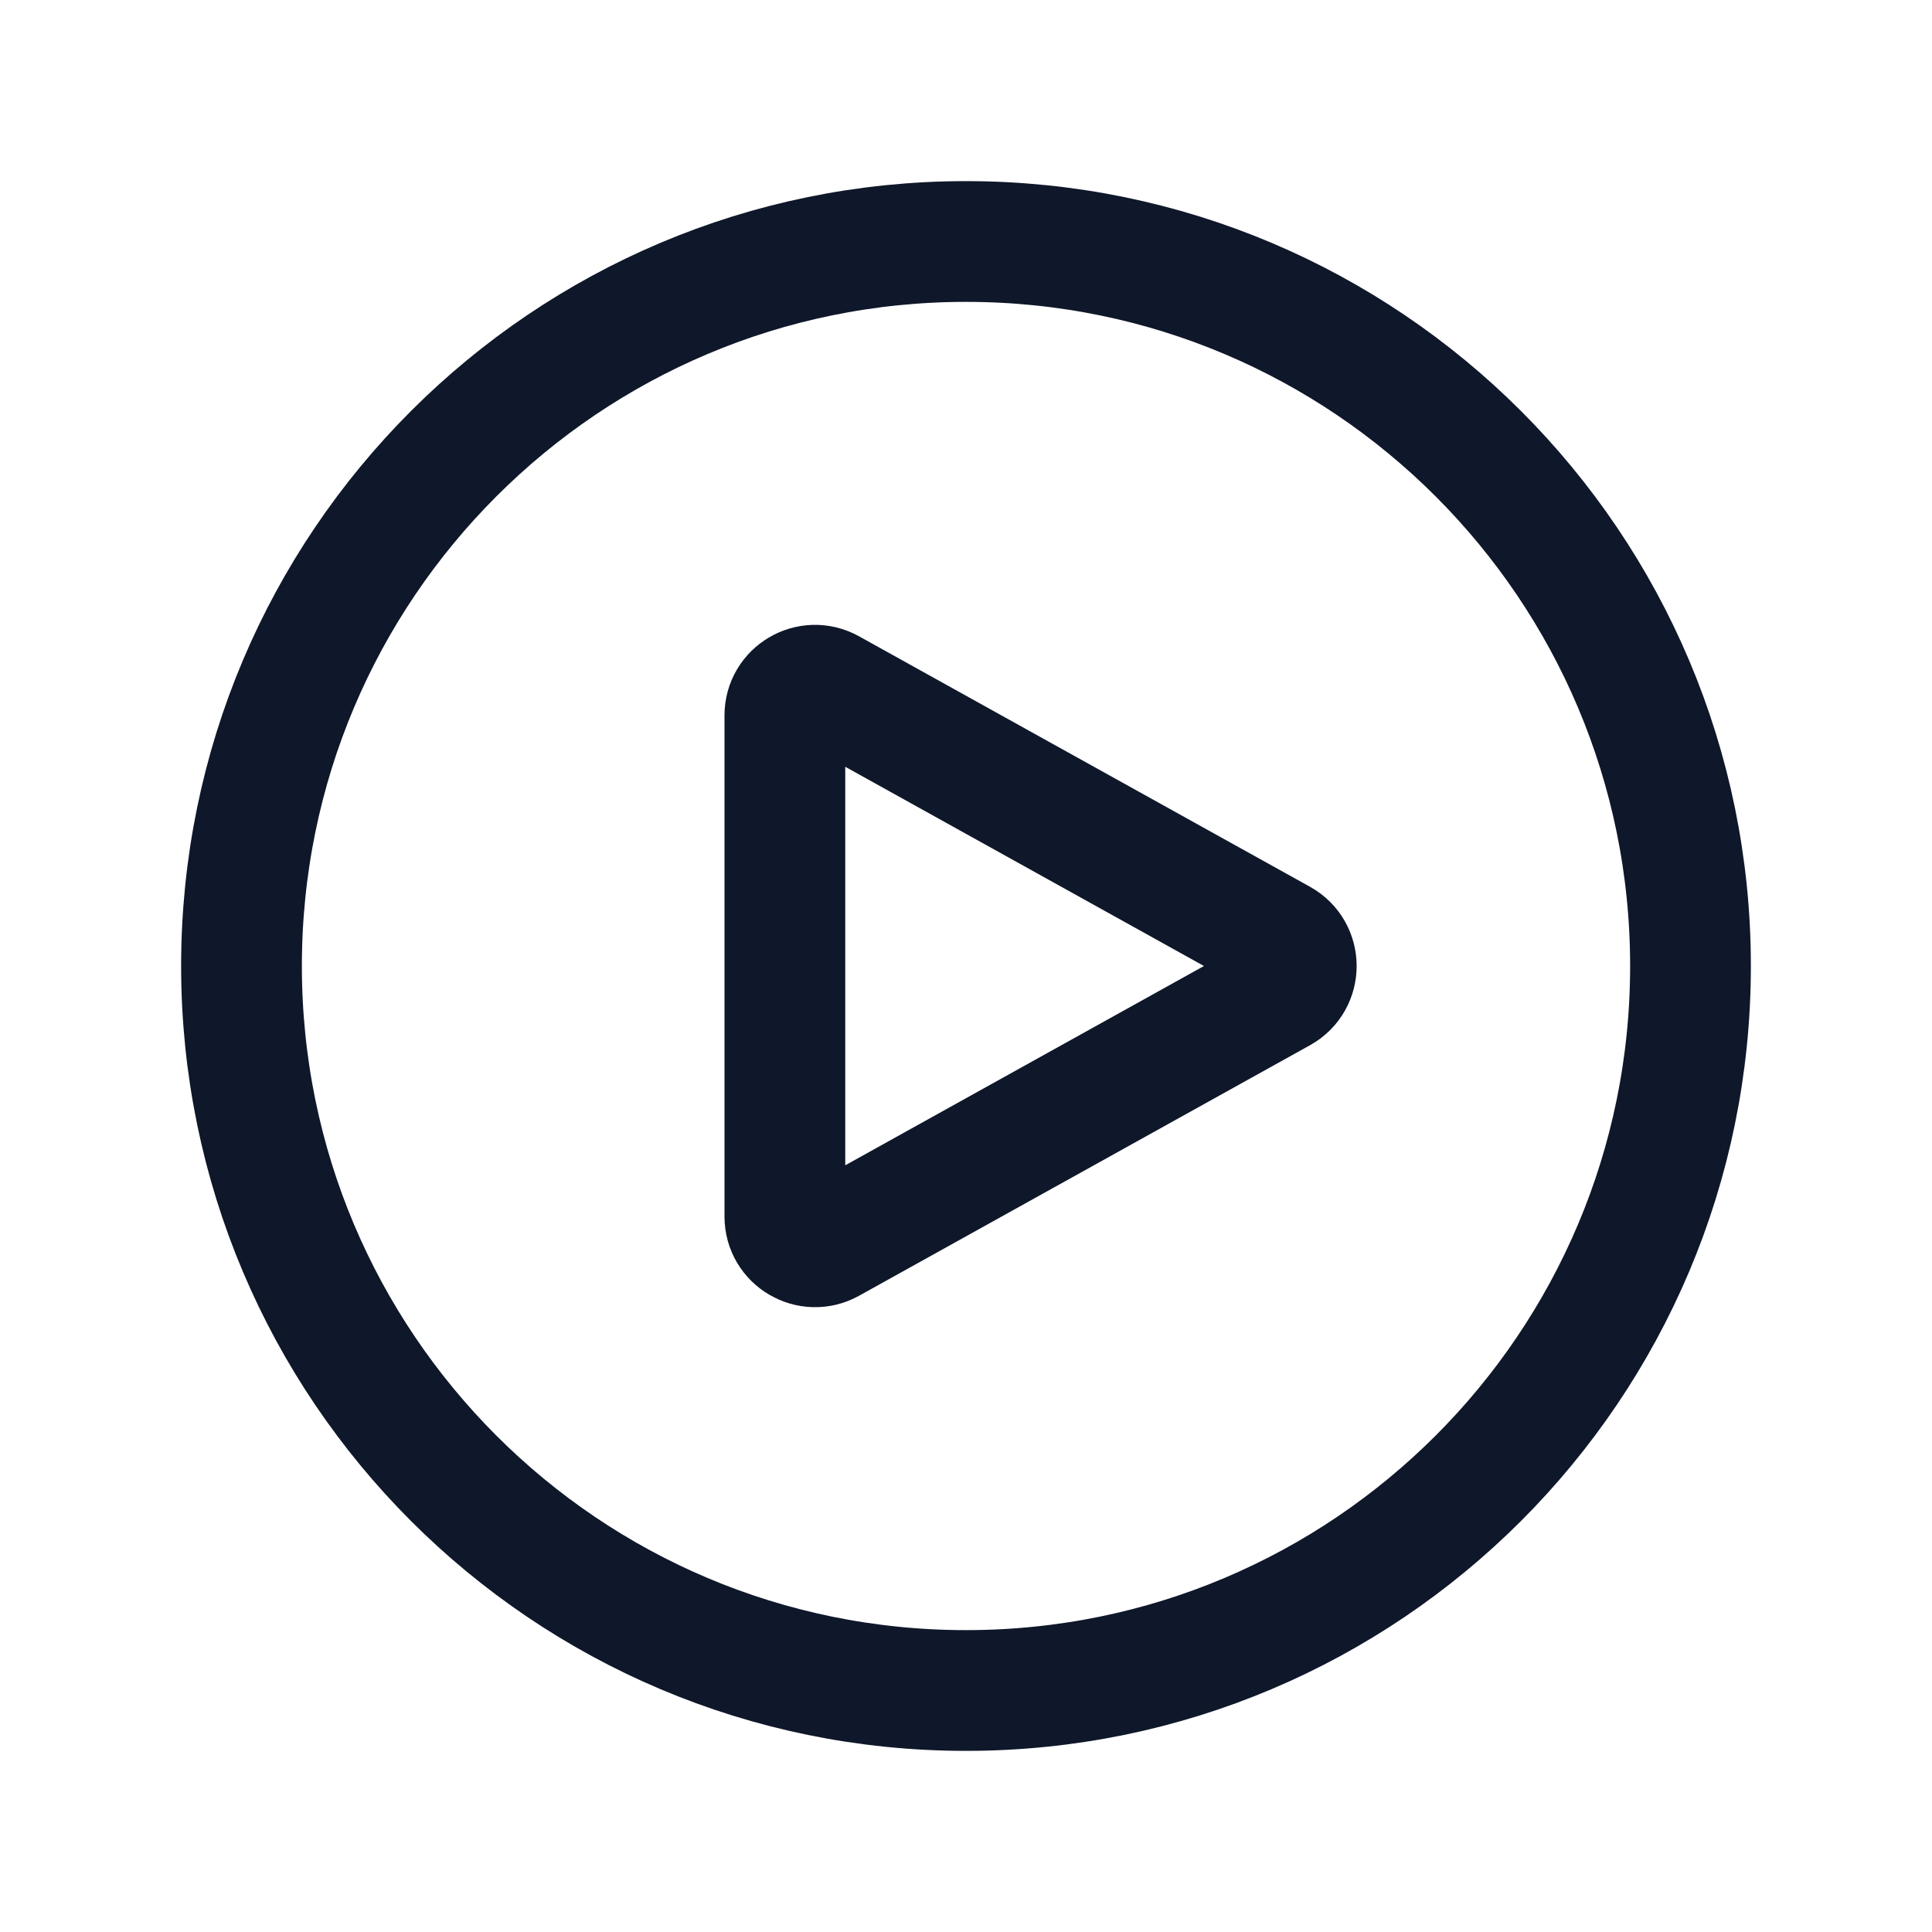
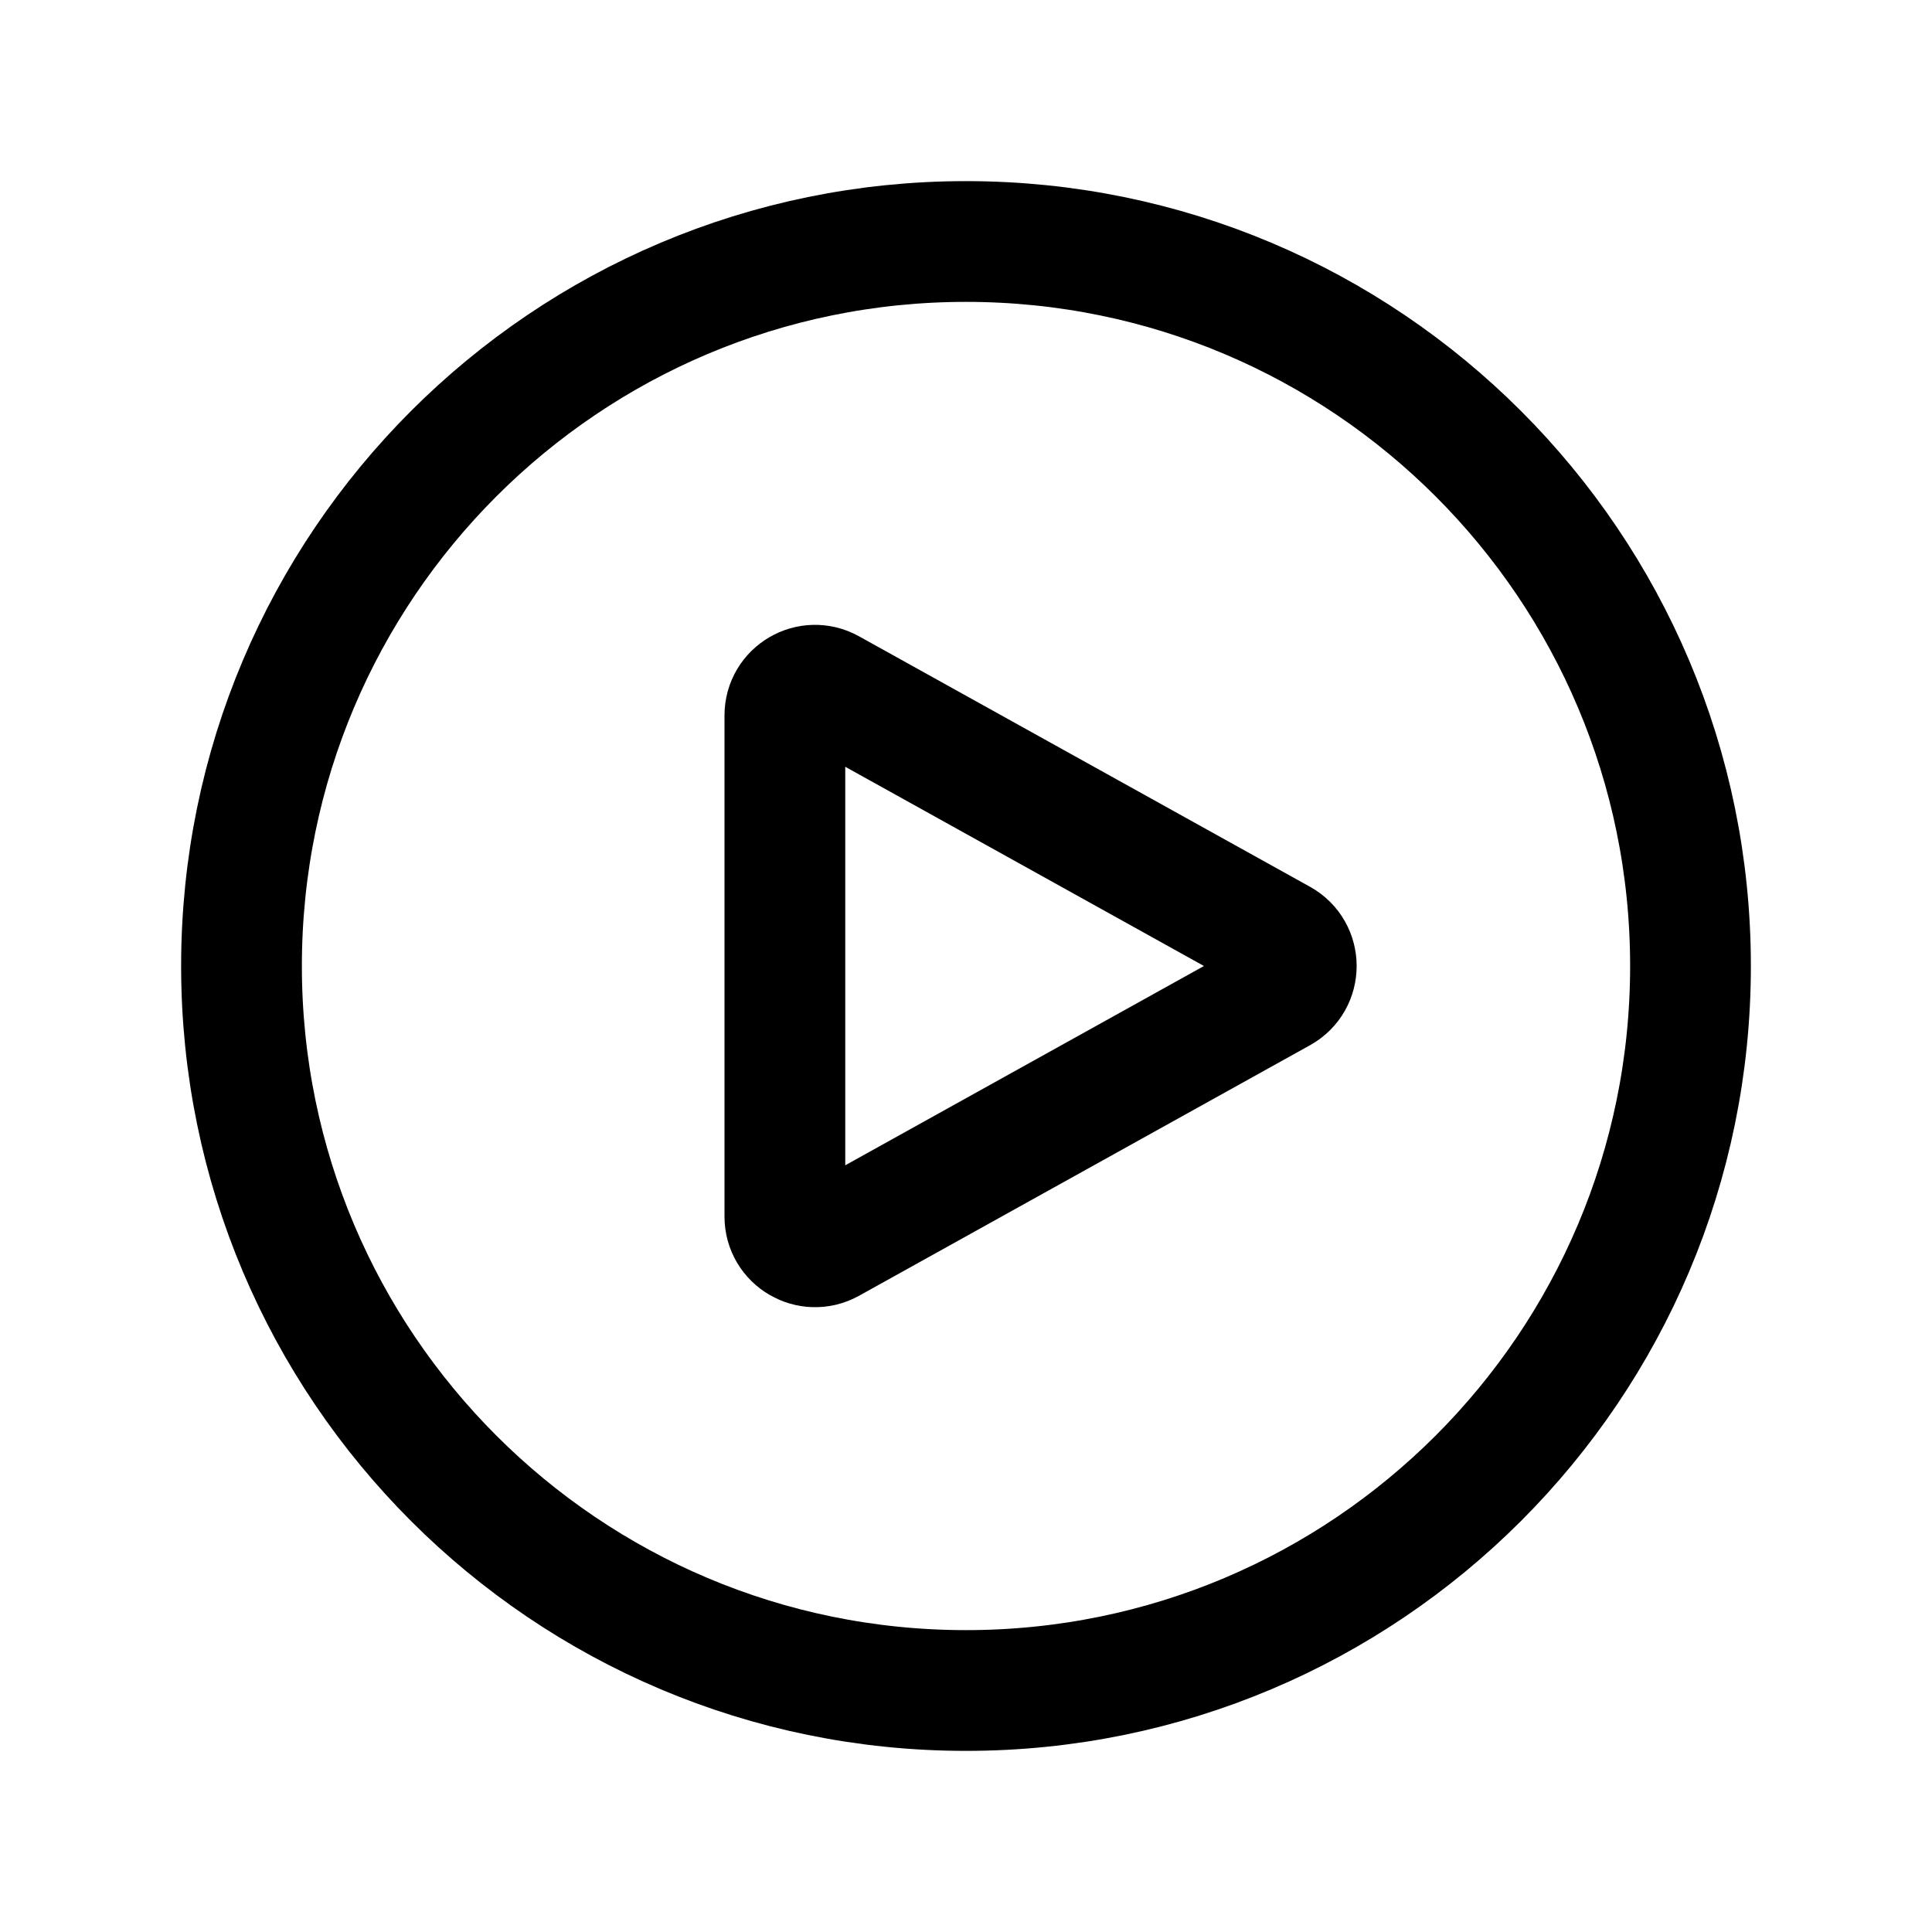
<svg xmlns="http://www.w3.org/2000/svg" width="24" height="24" viewBox="0 0 24 24" fill="none">
-   <path d="M21 12C21 16.971 16.971 21 12 21C7.029 21 3 16.971 3 12C3 7.029 7.029 3 12 3C16.971 3 21 7.029 21 12Z" stroke="#0F172A" stroke-width="1.5" stroke-linecap="round" stroke-linejoin="round" />
-   <path d="M15.91 11.672C16.167 11.815 16.167 12.185 15.91 12.328L10.307 15.441C10.057 15.579 9.75 15.399 9.75 15.113V8.887C9.75 8.601 10.057 8.421 10.307 8.56L15.91 11.672Z" stroke="#0F172A" stroke-width="1.5" stroke-linecap="round" stroke-linejoin="round" />
+   <path d="M21 12C21 16.971 16.971 21 12 21C7.029 21 3 16.971 3 12C3 7.029 7.029 3 12 3C16.971 3 21 7.029 21 12Z" stroke="currentColor" stroke-width="1.5" stroke-linecap="round" stroke-linejoin="round" />
+   <path d="M15.91 11.672C16.167 11.815 16.167 12.185 15.91 12.328L10.307 15.441C10.057 15.579 9.75 15.399 9.75 15.113V8.887C9.75 8.601 10.057 8.421 10.307 8.56L15.91 11.672Z" stroke="currentColor" stroke-width="1.5" stroke-linecap="round" stroke-linejoin="round" />
</svg>
